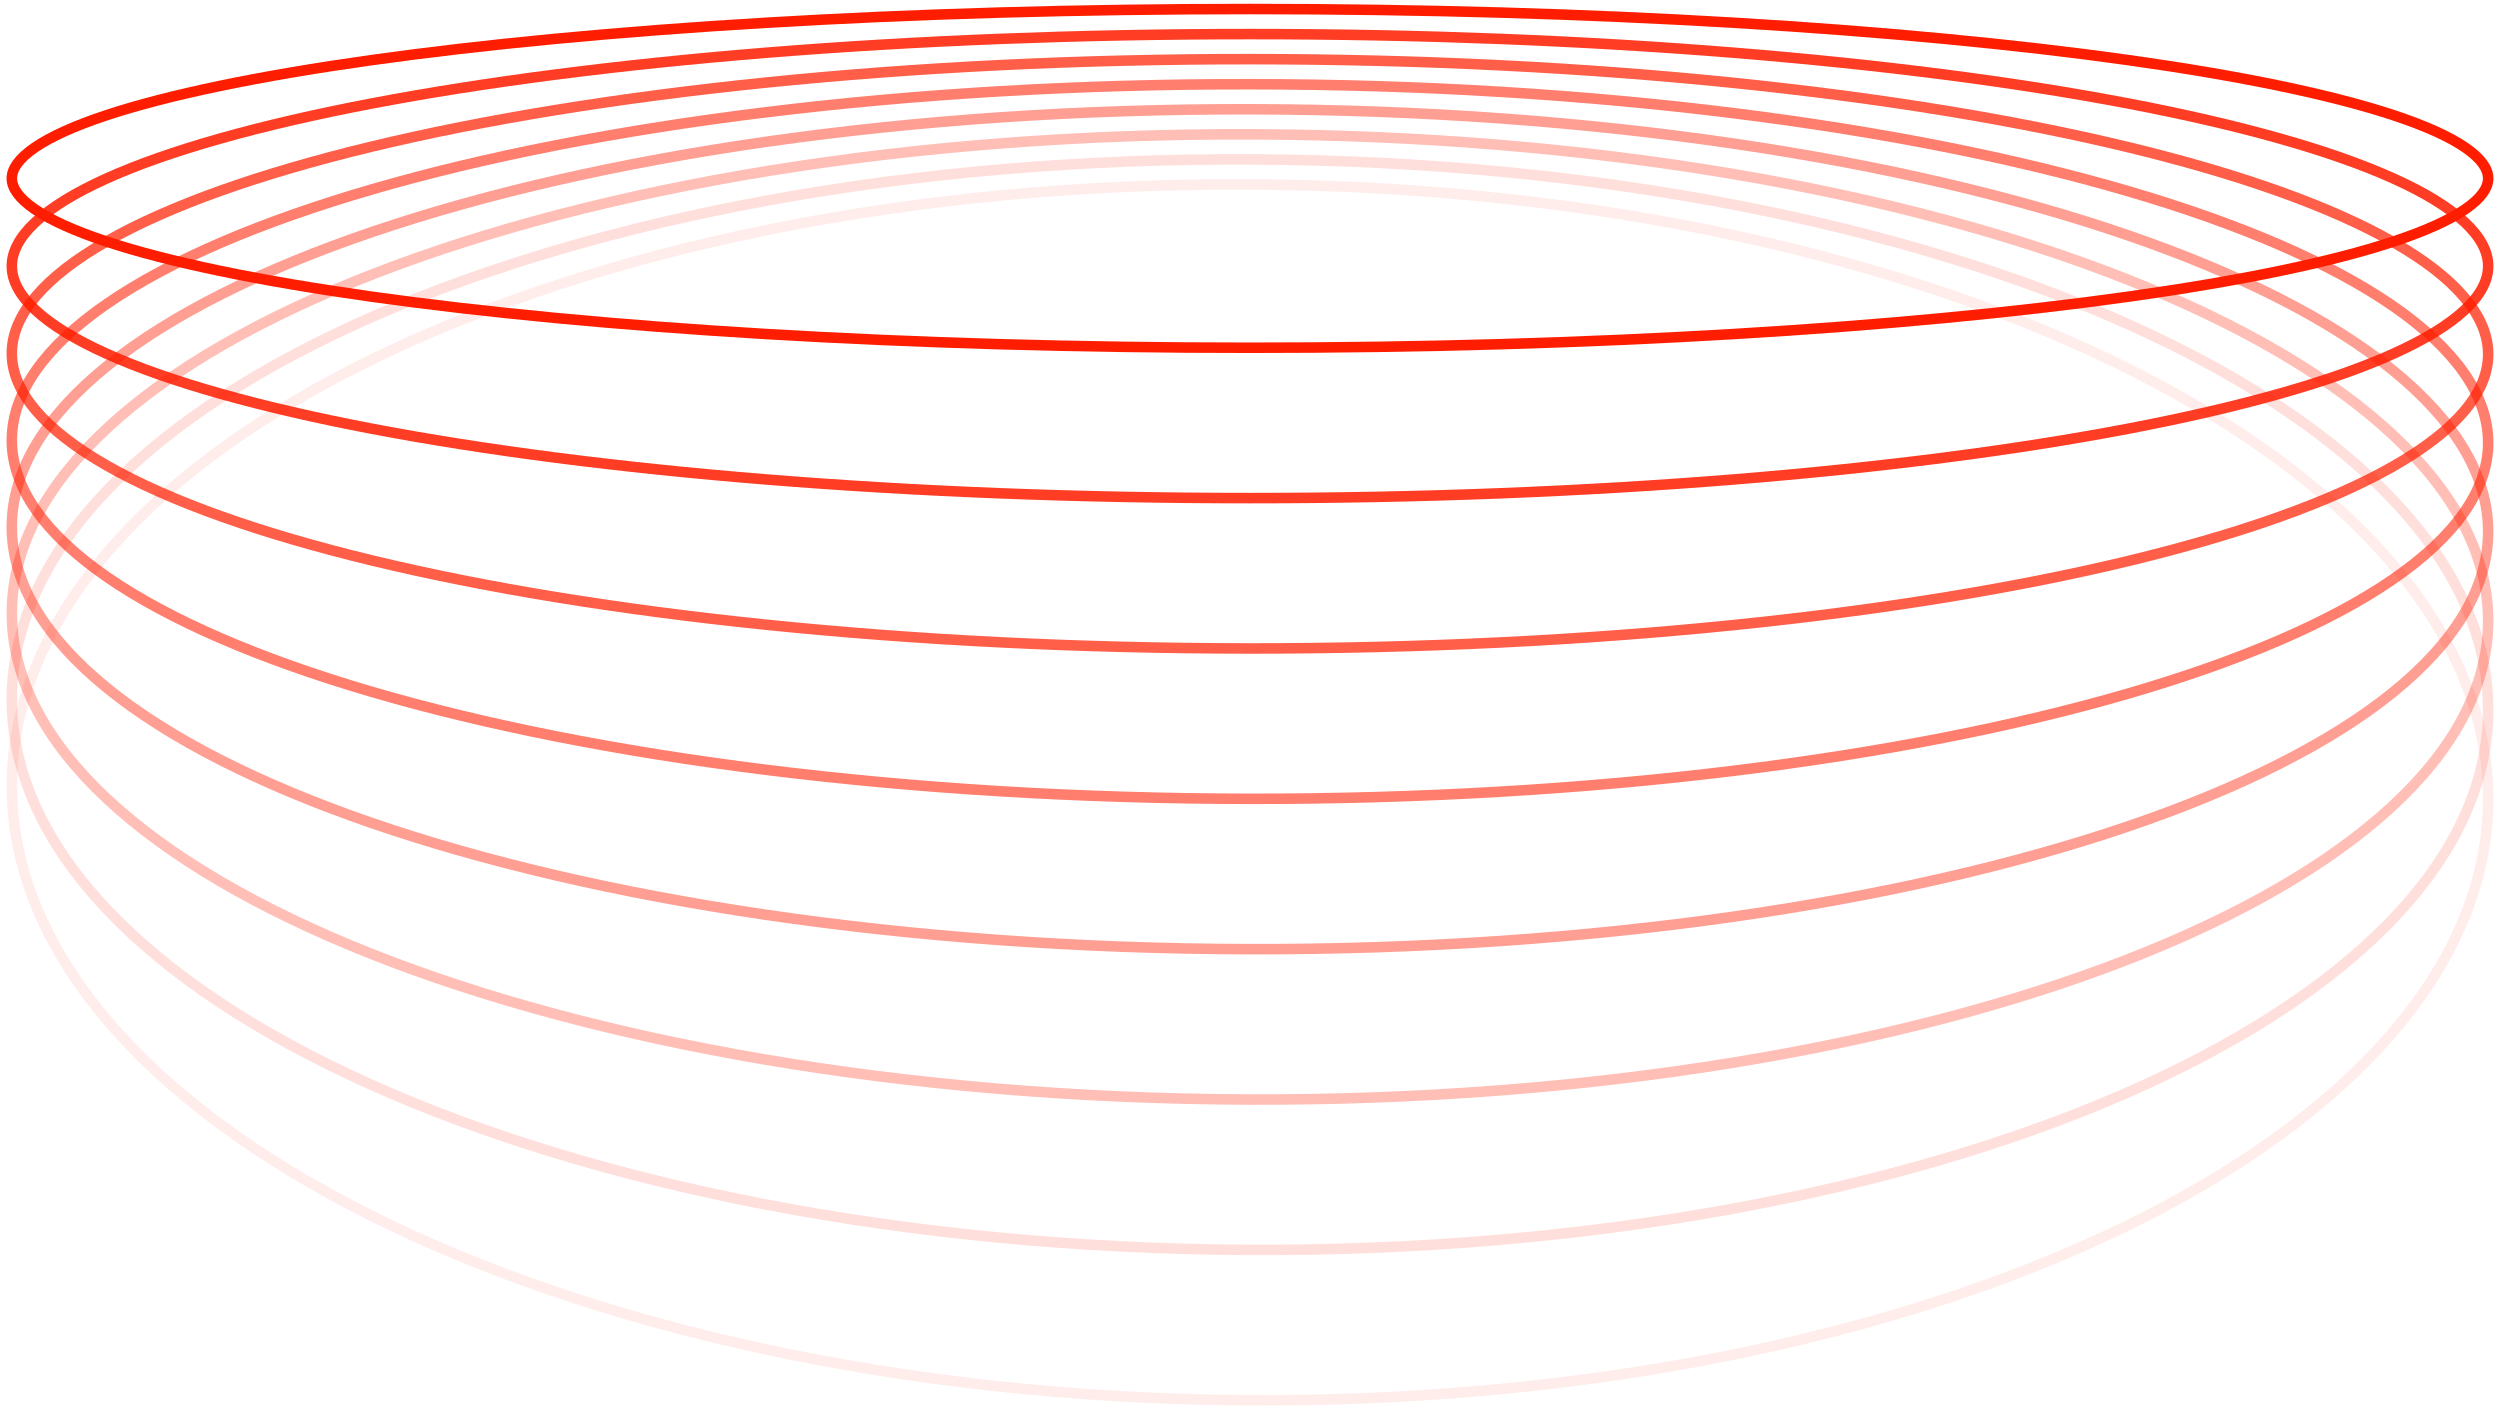
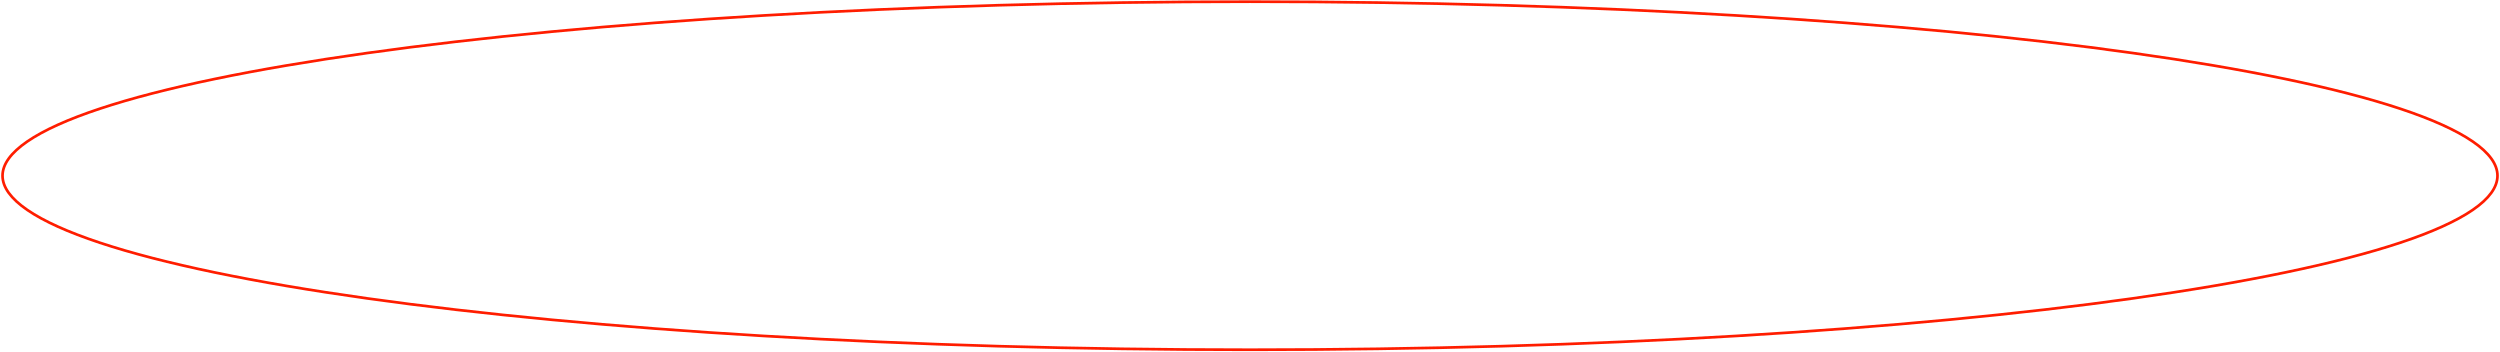
- <svg xmlns="http://www.w3.org/2000/svg" width="356" height="202" viewBox="0 0 356 202" fill="none">
-   <path opacity="0.08" d="M354.31 114.21C354.054 137.878 334.346 159.36 302.21 174.873C270.123 190.362 225.871 199.772 177.068 199.389C128.264 199.007 84.222 188.904 52.474 172.915C20.679 156.902 1.437 135.114 1.692 111.447C1.947 87.779 21.655 66.297 53.791 50.784C85.878 35.295 130.13 25.885 178.934 26.268C227.737 26.65 271.779 36.752 303.527 52.742C335.322 68.755 354.565 90.543 354.31 114.21Z" stroke="#FF1D00" stroke-width="1.5" />
-   <path opacity="0.143" d="M354.312 101.327C354.231 111.905 349.313 122.013 340.374 131.246C331.432 140.482 318.495 148.806 302.476 155.784C270.442 169.74 226.216 178.254 177.401 177.981C128.586 177.707 84.496 168.698 52.679 154.385C36.77 147.228 23.962 138.759 15.163 129.424C6.367 120.092 1.606 109.93 1.687 99.351C1.769 88.773 6.686 78.665 15.625 69.433C24.567 60.197 37.505 51.872 53.523 44.894C85.558 30.938 129.783 22.424 178.598 22.697C227.413 22.971 271.503 31.98 303.32 46.293C319.229 53.45 332.037 61.919 340.836 71.254C349.632 80.586 354.394 90.748 354.312 101.327Z" stroke="#FF1D00" stroke-width="1.5" />
-   <path opacity="0.286" d="M354.315 88.508C354.267 97.822 349.414 106.757 340.505 114.949C331.595 123.142 318.684 130.536 302.682 136.742C270.682 149.153 226.473 156.754 177.648 156.571C128.822 156.389 84.693 148.458 52.822 135.809C36.885 129.483 24.05 121.993 15.225 113.734C6.4 105.476 1.638 96.505 1.686 87.191C1.734 77.877 6.588 68.942 15.497 60.75C24.407 52.558 37.318 45.163 53.32 38.957C85.319 26.547 129.528 18.946 178.354 19.128C227.179 19.311 271.309 27.242 303.179 39.891C319.117 46.216 331.951 53.707 340.777 61.966C349.601 70.224 354.363 79.195 354.315 88.508Z" stroke="#FF1D00" stroke-width="1.5" />
-   <path opacity="0.429" d="M354.314 75.756C354.289 83.796 349.501 91.558 340.607 98.711C331.719 105.859 318.823 112.319 302.83 117.747C270.851 128.6 226.649 135.271 177.814 135.161C128.978 135.052 84.818 128.182 52.907 117.186C36.947 111.687 24.092 105.17 15.248 97.981C6.397 90.788 1.658 83.005 1.682 74.965C1.707 66.924 6.495 59.163 15.389 52.009C24.278 44.861 37.173 38.401 53.166 32.973C85.145 22.121 129.347 15.45 178.183 15.559C227.018 15.669 271.178 22.538 303.09 33.534C319.049 39.033 331.905 45.551 340.749 52.739C349.599 59.932 354.339 67.715 354.314 75.756Z" stroke="#FF1D00" stroke-width="1.5" />
-   <path opacity="0.571" d="M354.315 63.069C354.304 69.824 349.594 76.414 340.694 82.533C331.817 88.636 318.929 94.157 302.938 98.799C270.966 108.082 226.765 113.806 177.92 113.751C129.075 113.696 84.891 107.873 52.948 98.519C36.972 93.84 24.1 88.291 15.242 82.168C6.361 76.029 1.672 69.428 1.682 62.673C1.692 55.918 6.403 49.328 15.303 43.209C24.179 37.106 37.068 31.585 53.059 26.943C85.03 17.66 129.232 11.936 178.077 11.991C226.922 12.045 271.105 17.869 303.048 27.223C319.025 31.901 331.896 37.451 340.754 43.574C349.635 49.713 354.325 56.313 354.315 63.069Z" stroke="#FF1D00" stroke-width="1.5" />
-   <path opacity="0.714" d="M354.316 50.447C354.313 55.902 349.704 61.326 340.771 66.415C331.897 71.471 319.006 76.048 303.013 79.899C271.039 87.599 226.832 92.359 177.978 92.341C129.124 92.323 84.921 87.529 52.955 79.806C36.967 75.942 24.081 71.356 15.211 66.293C6.283 61.197 1.68 55.77 1.683 50.316C1.686 44.861 6.295 39.437 15.228 34.348C24.102 29.291 36.993 24.715 52.986 20.864C84.96 13.164 129.167 8.404 178.021 8.422C226.875 8.44 271.078 13.234 303.044 20.957C319.032 24.82 331.918 29.407 340.788 34.469C349.715 39.565 354.319 44.992 354.316 50.447Z" stroke="#FF1D00" stroke-width="1.5" />
-   <path opacity="0.857" d="M354.316 37.892C354.316 39.938 353.233 42.031 350.958 44.153C348.683 46.274 345.286 48.356 340.843 50.36C331.961 54.367 319.062 57.994 303.064 61.047C271.08 67.15 226.863 70.93 178 70.93C129.137 70.93 84.919 67.15 52.936 61.047C36.938 57.994 24.038 54.367 15.157 50.36C10.713 48.356 7.317 46.274 5.042 44.153C2.767 42.031 1.684 39.938 1.684 37.892C1.684 35.846 2.767 33.753 5.042 31.631C7.317 29.51 10.713 27.428 15.157 25.424C24.038 21.417 36.938 17.79 52.936 14.737C84.919 8.633 129.137 4.854 178 4.854C226.863 4.854 271.08 8.633 303.064 14.737C319.062 17.79 331.961 21.417 340.843 25.424C345.286 27.428 348.683 29.51 350.958 31.631C353.233 33.753 354.316 35.846 354.316 37.892Z" stroke="#FF1D00" stroke-width="1.5" />
-   <path d="M354.316 25.403C354.316 26.734 353.349 28.215 351.045 29.796C348.771 31.357 345.369 32.892 340.915 34.37C332.019 37.324 319.105 39.996 303.101 42.244C271.102 46.738 226.872 49.52 178 49.52C129.128 49.52 84.898 46.738 52.899 42.244C36.895 39.996 23.981 37.324 15.085 34.37C10.631 32.892 7.229 31.357 4.955 29.796C2.651 28.215 1.684 26.734 1.684 25.403C1.684 24.071 2.651 22.59 4.955 21.009C7.229 19.449 10.631 17.914 15.085 16.435C23.981 13.481 36.895 10.809 52.899 8.561C84.898 4.068 129.128 1.285 178 1.285C226.872 1.285 271.102 4.068 303.101 8.561C319.105 10.809 332.019 13.481 340.915 16.435C345.369 17.914 348.771 19.449 351.045 21.009C353.349 22.59 354.316 24.071 354.316 25.403Z" stroke="#FF1D00" stroke-width="1.5" />
+ <svg xmlns="http://www.w3.org/2000/svg" width="1386" height="195" viewBox="0 0 1386 195" fill="none">
+   <path d="M1384.6 97.415C1384.6 103.742 1380.03 110.1 1370.86 116.392C1361.72 122.664 1348.19 128.743 1330.7 134.551C1295.73 146.162 1245.09 156.631 1182.46 165.427C1057.21 183.016 884.162 193.899 692.999 193.899C501.835 193.899 328.785 183.016 203.538 165.427C140.909 156.631 90.265 146.162 55.294 134.551C37.803 128.743 24.278 122.664 15.14 116.392C5.972 110.1 1.399 103.742 1.399 97.415C1.399 91.087 5.972 84.729 15.14 78.437C24.278 72.165 37.803 66.086 55.294 60.279C90.265 48.667 140.909 38.198 203.538 29.402C328.785 11.813 501.835 0.931 692.999 0.931C884.162 0.931 1057.21 11.813 1182.46 29.402C1245.09 38.198 1295.73 48.667 1330.7 60.279C1348.19 66.086 1361.72 72.165 1370.86 78.437C1380.03 84.729 1384.6 91.087 1384.6 97.415Z" stroke="#FF1D00" stroke-width="1.5" />
</svg>
